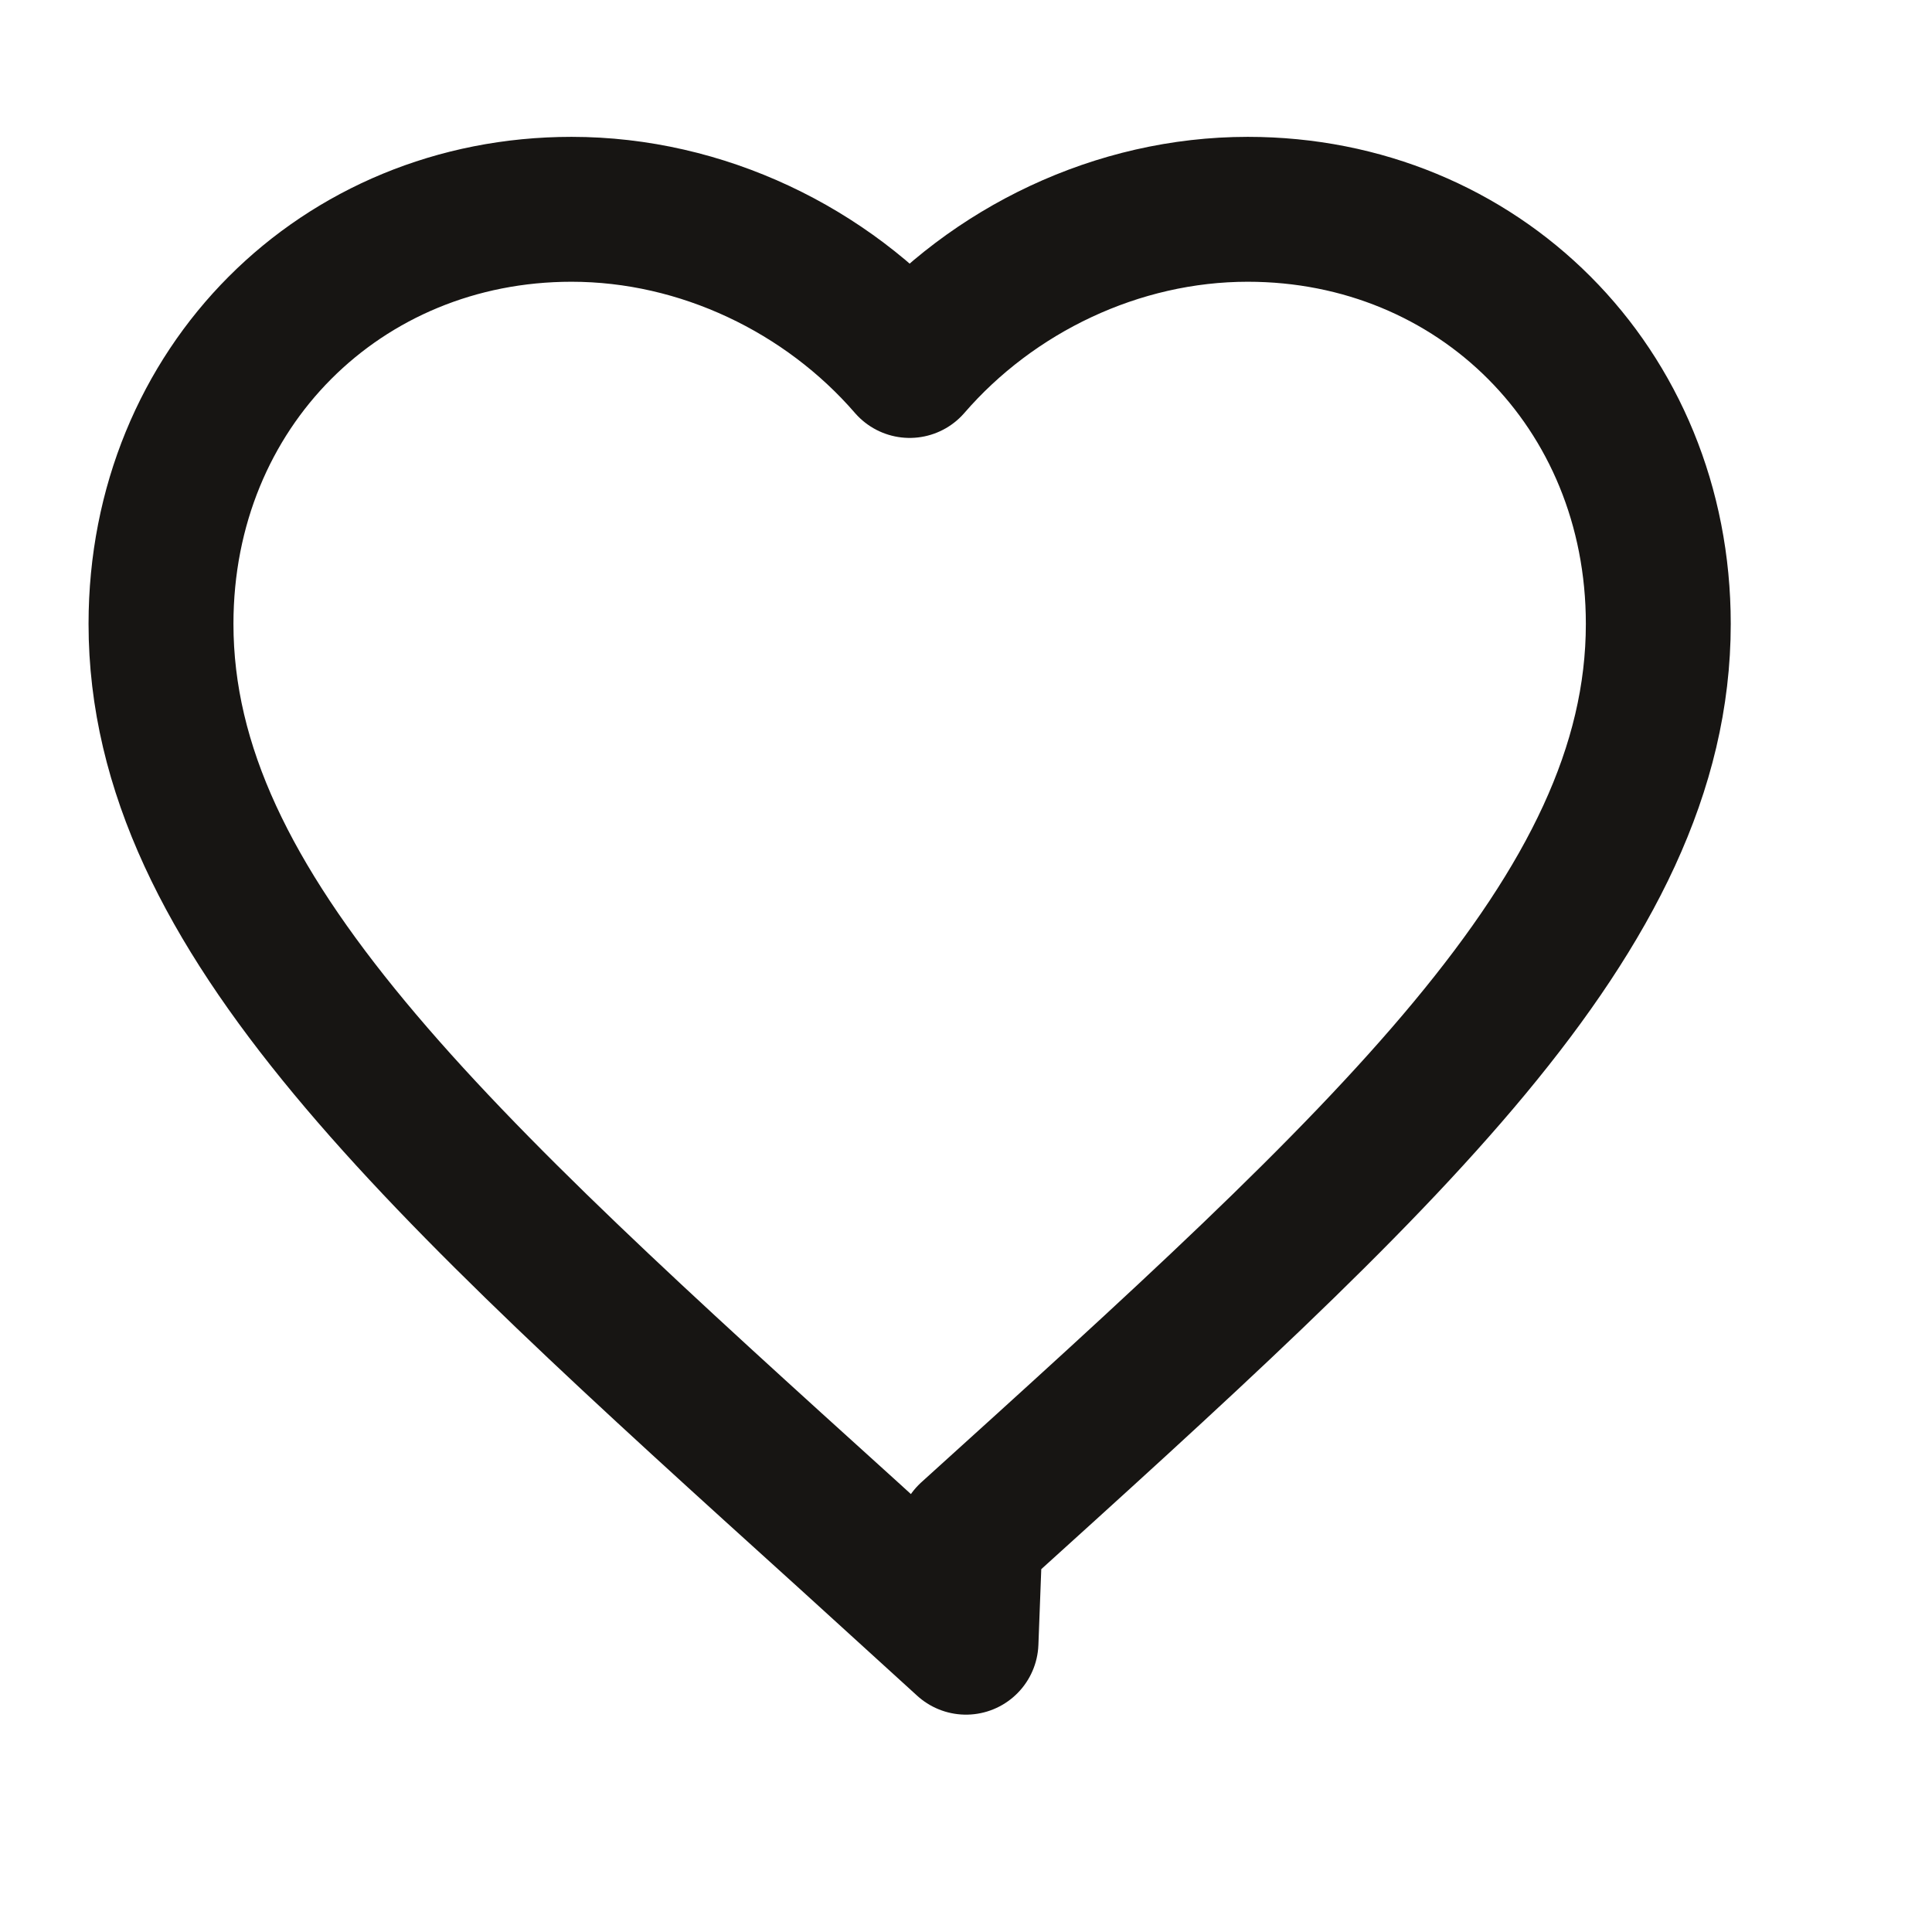
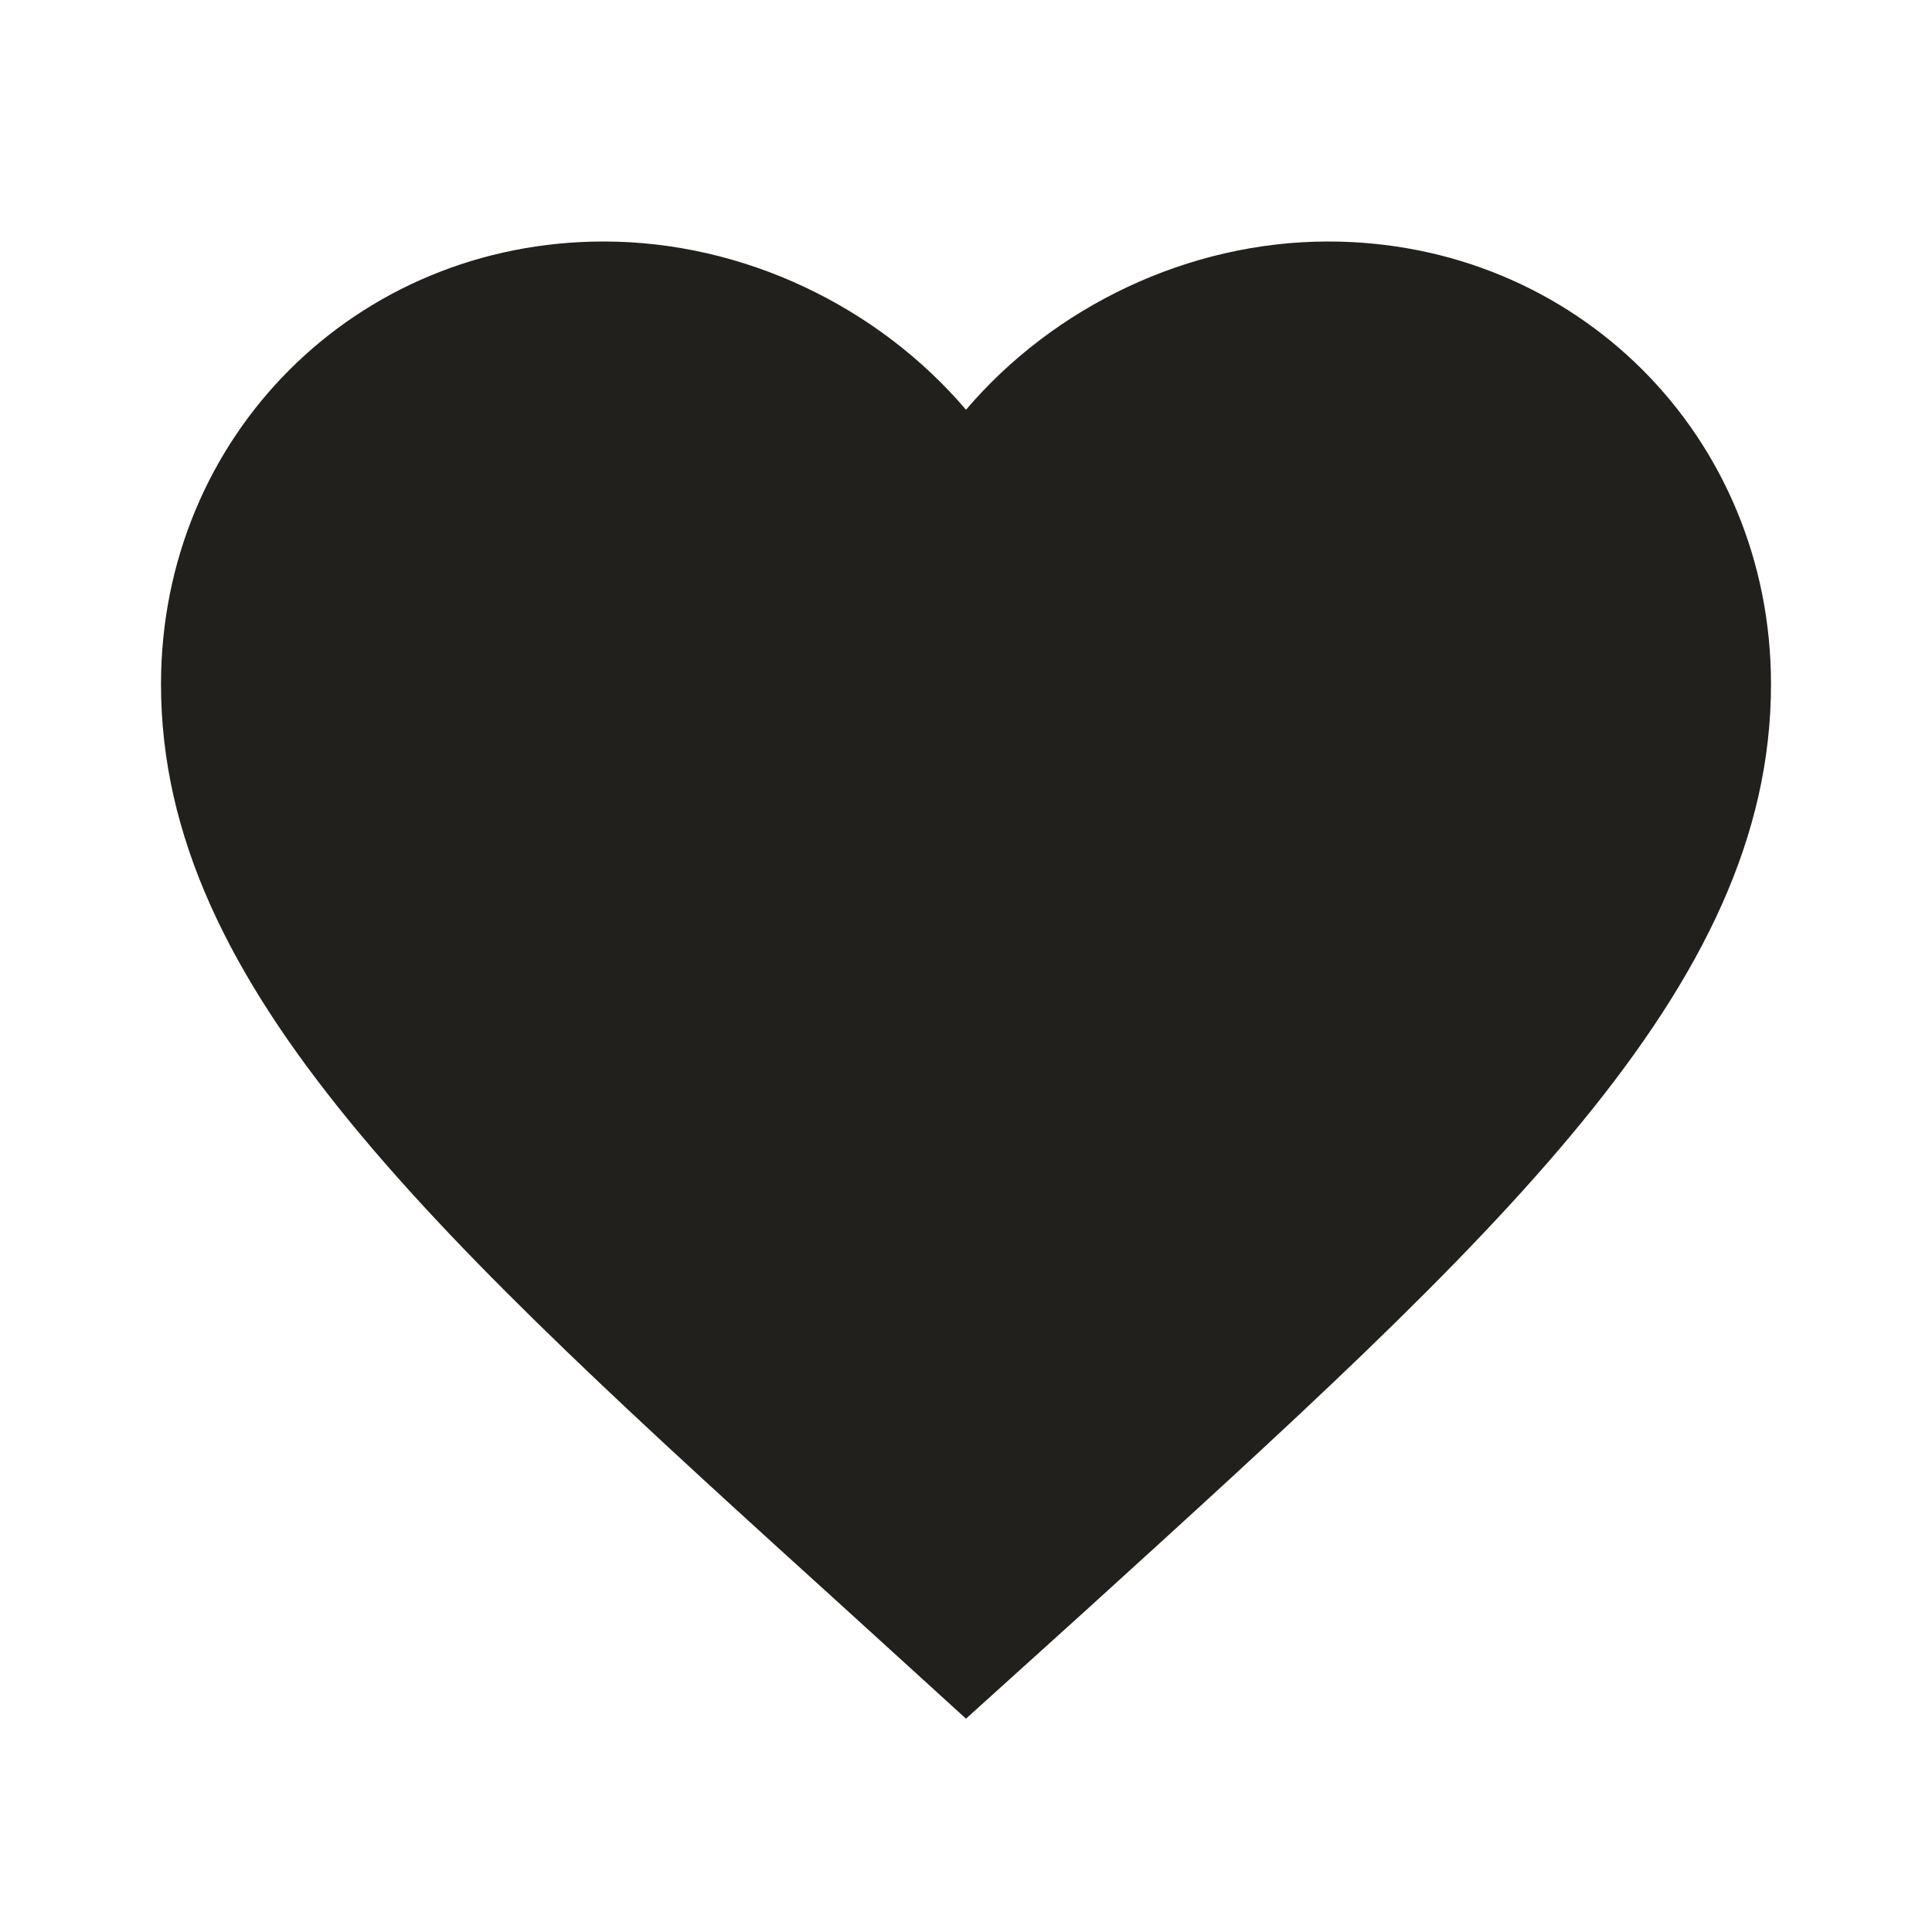
<svg xmlns="http://www.w3.org/2000/svg" width="24" height="24" viewBox="0 0 24 24" fill="none">
-   <path d="M12 20.4L10.55 19.08C5.4 14.42 2 11.35 2 7.75C2 4.81 4.24 2.6 7.1 2.6C8.72 2.6 10.27 3.35 11.3 4.54C12.33 3.35 13.88 2.6 15.5 2.6C18.36 2.6 20.6 4.81 20.6 7.75C20.6 11.35 17.2 14.42 12.05 19.08L12 20.4Z" stroke="#171513" stroke-width="1.8" stroke-linecap="round" stroke-linejoin="round" />
+   <path d="M12 21.35L10.55 20.03C5.4 15.36 2 12.28 2 8.5C2 5.42 4.42 3 7.5 3C9.24 3 10.91 3.81 12 5.09C13.09 3.81 14.76 3 16.5 3C19.58 3 22 5.42 22 8.5C22 12.28 18.6 15.36 13.45 20.04L12 21.35Z" fill="#22201D" />
</svg>
